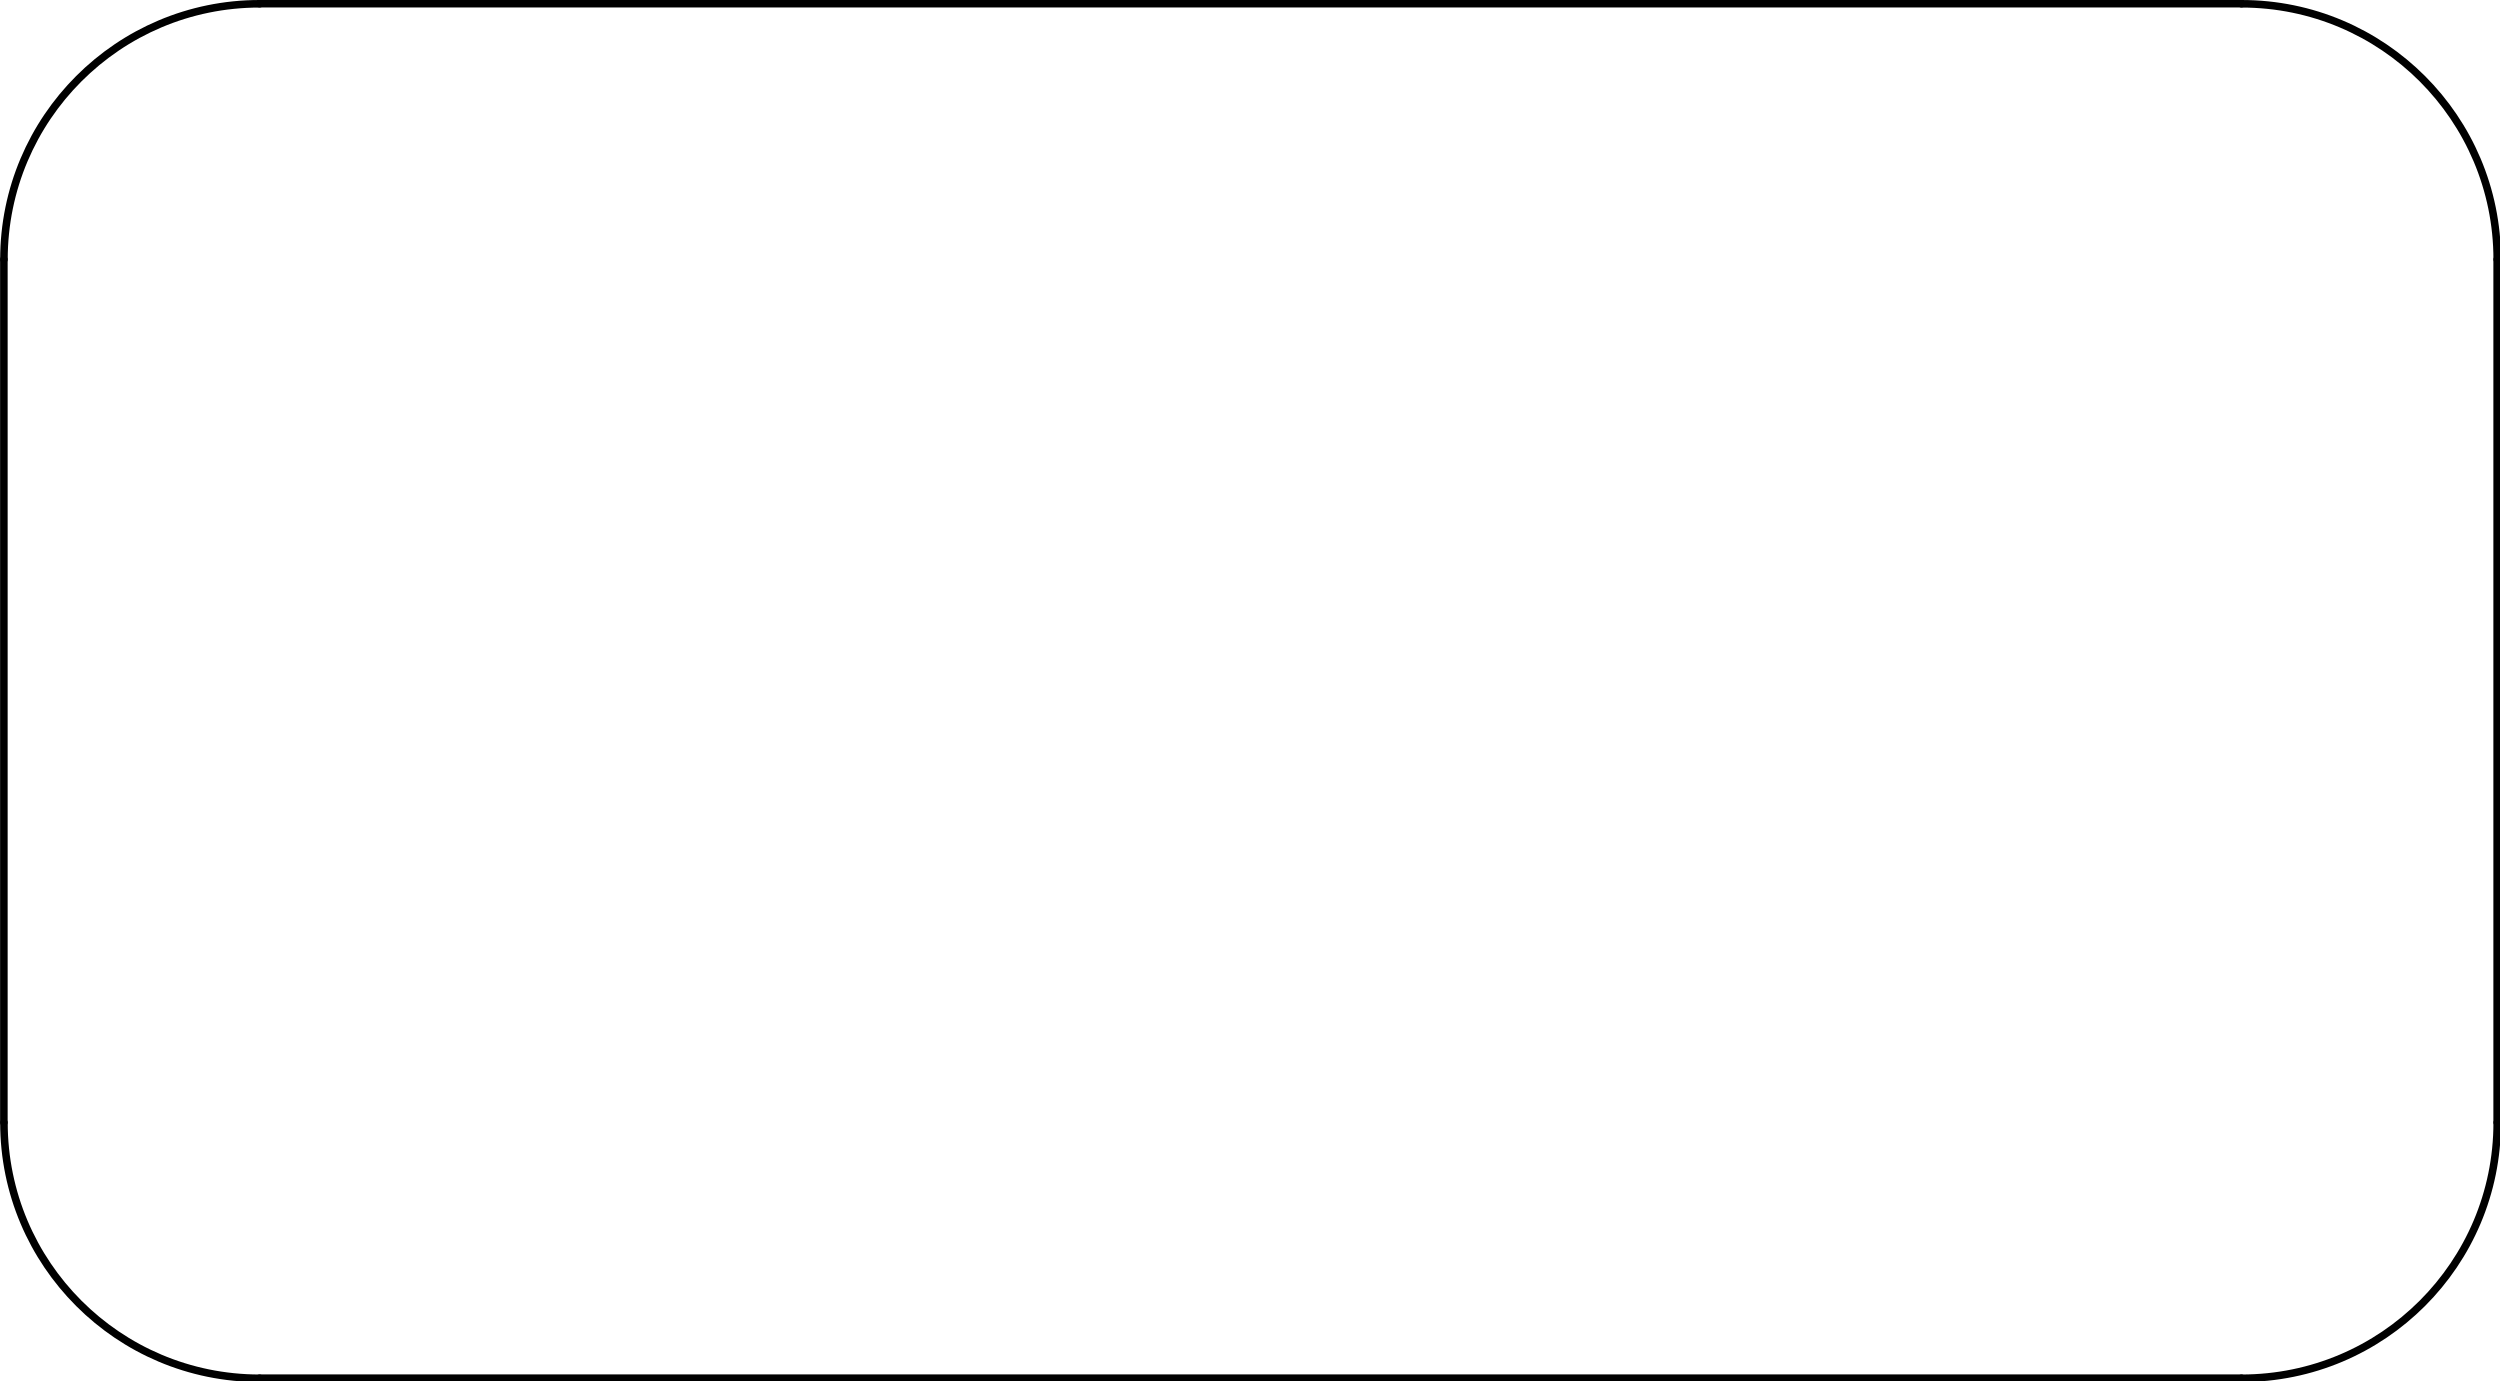
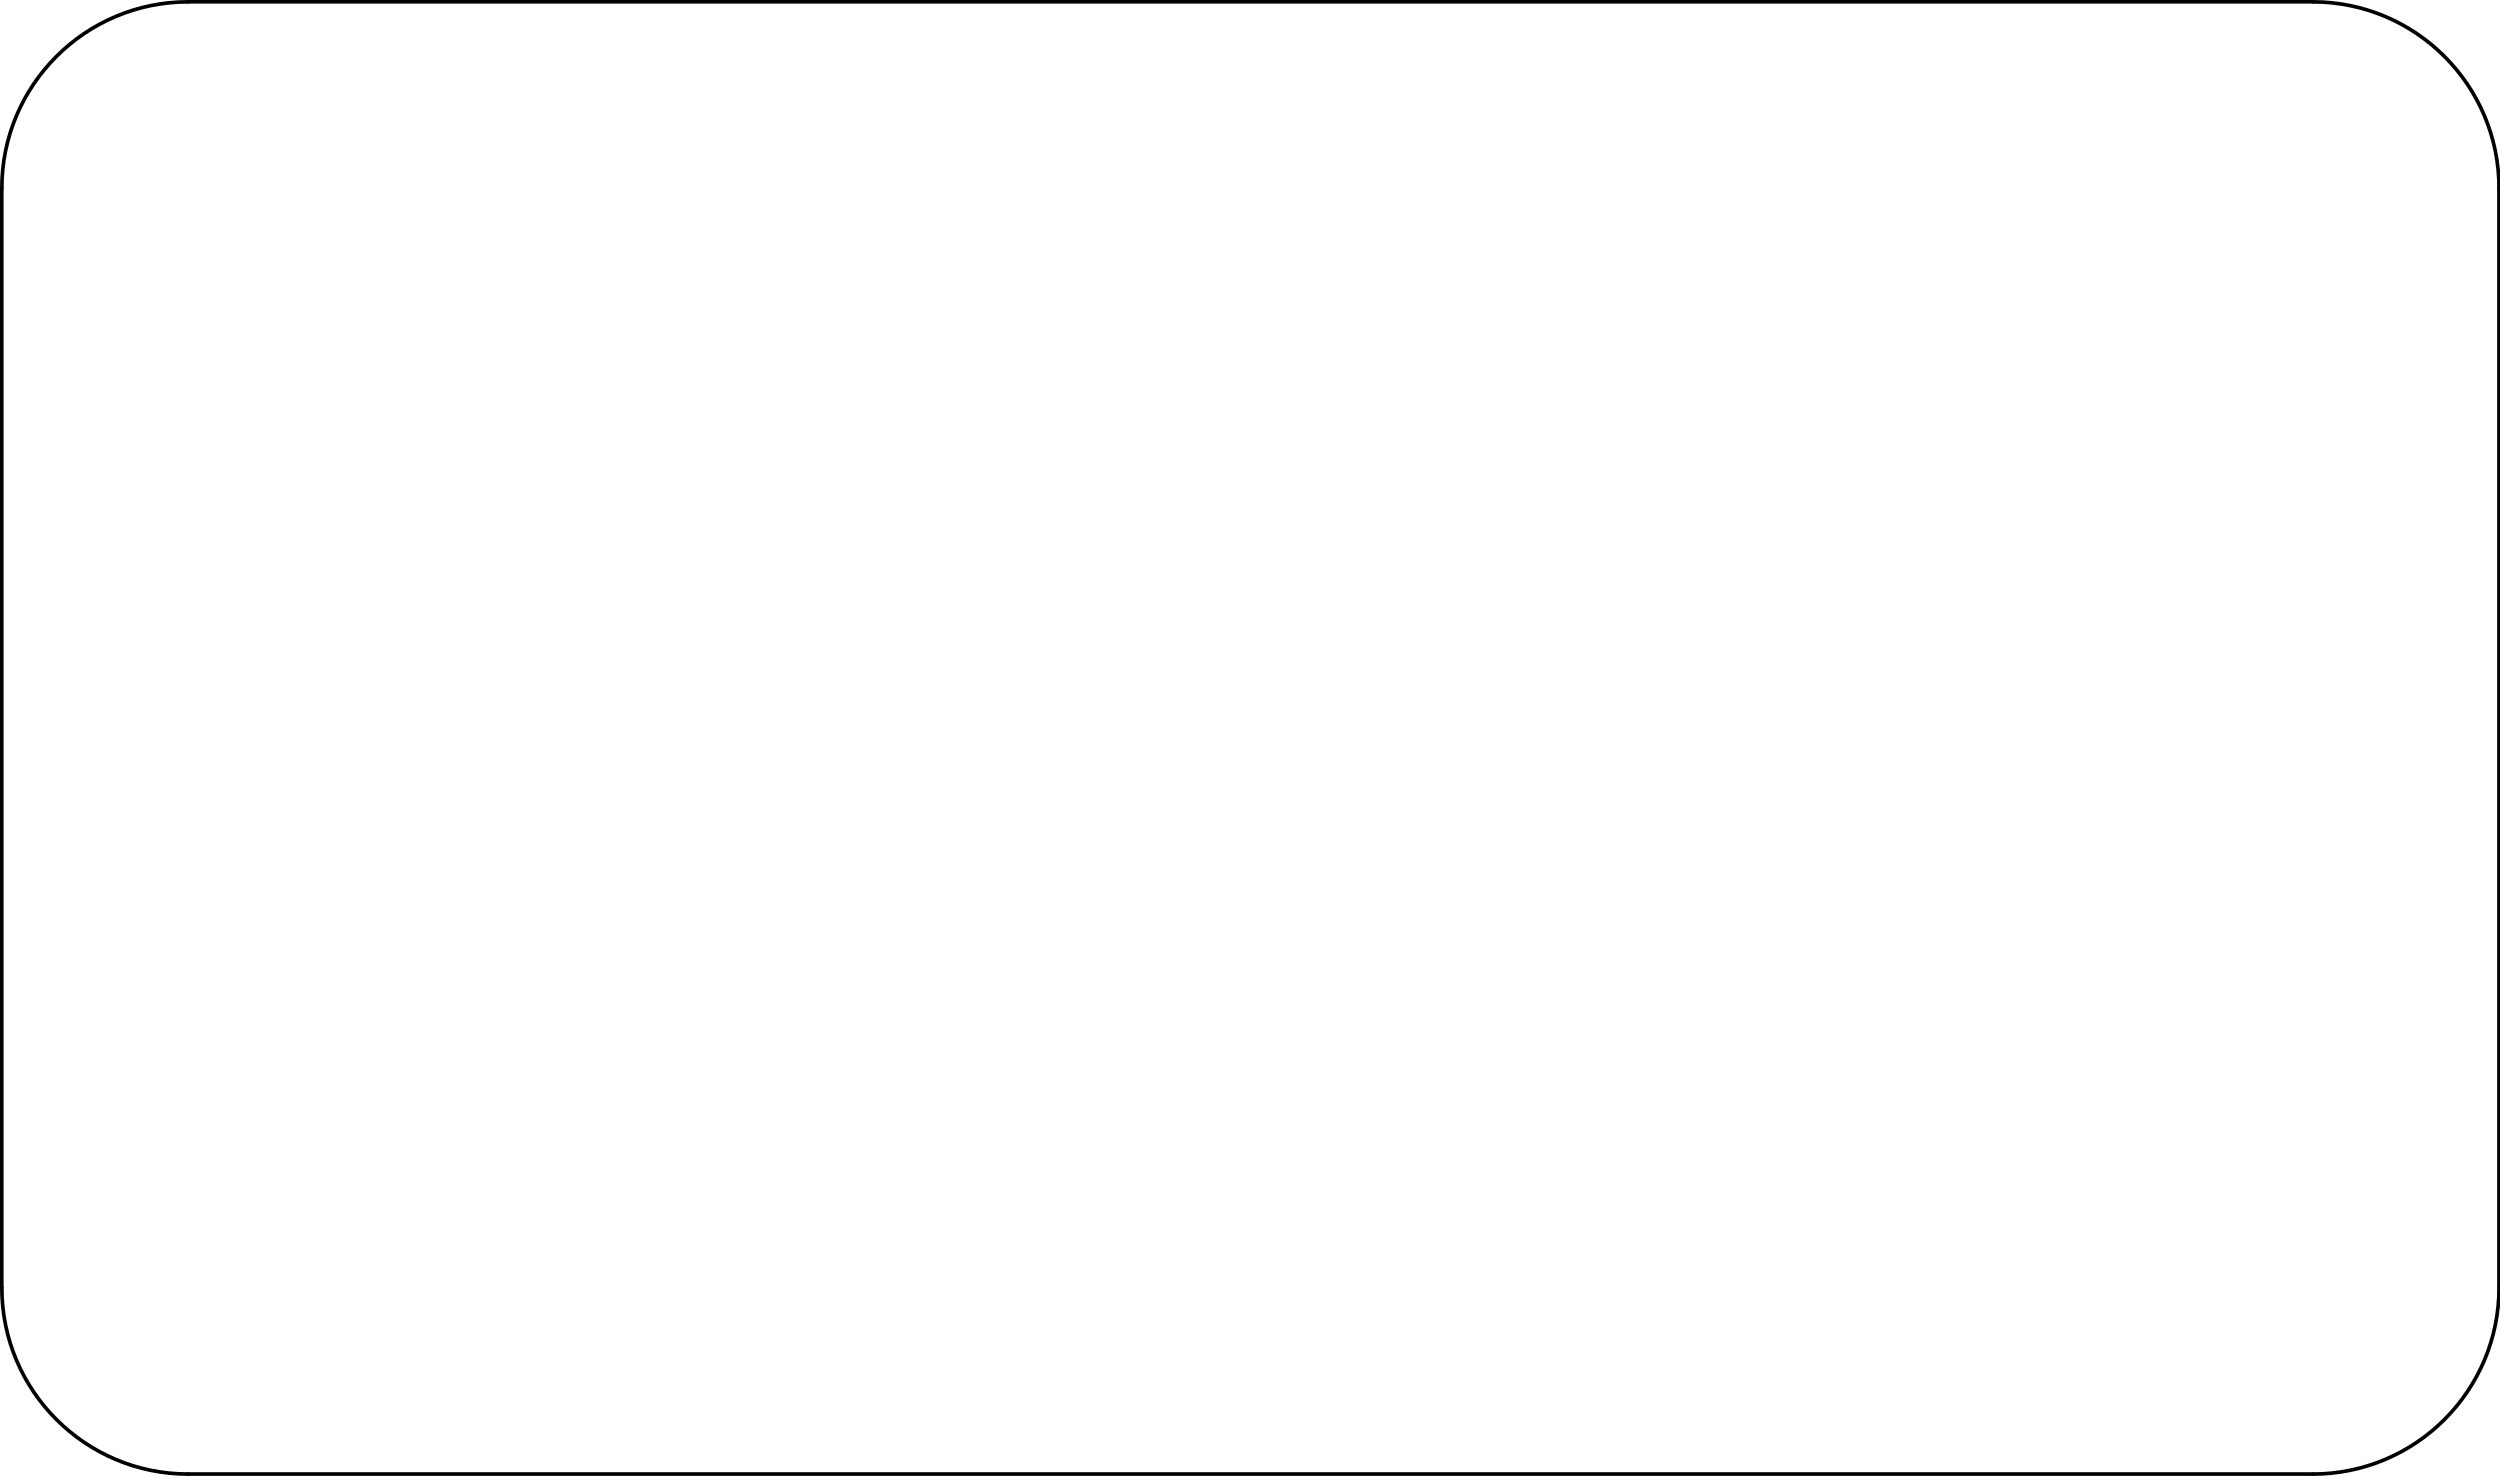
- <svg xmlns="http://www.w3.org/2000/svg" version="1.1" width="4.966cm" height="2.743cm" viewBox="0 0 19550 10800 " id="svg8014">
-   <defs id="defs8044" />
-   <g style="fill:#000000; fill-opacity:1;stroke:#000000; stroke-opacity:1; stroke-linecap:round; stroke-linejoin:round; " transform="translate(0 0) scale(1 1)" id="g8020" />
-   <g style="fill:#000000; fill-opacity:0.0;  stroke:#000000; stroke-width:-0; stroke-opacity:1;  stroke-linecap:round; stroke-linejoin:round;" id="g8022" />
-   <g style="fill:#000000; fill-opacity:0.0;  stroke:#000000; stroke-width:59.055; stroke-opacity:1;  stroke-linecap:round; stroke-linejoin:round;" id="g8024">
-     <path d="M19529 2029 L19529 8779 " id="path8026" />
-     <path d="M17529 29 L2029 29 " id="path8028" />
-     <path d="M29 8779 L29 2029 " id="path8030" />
-     <path d="M17529 10779 L2029 10779 " id="path8032" />
-     <path d="M29.528 8779.53 A2000 2000 0.0 0 0 2029.53 10779.5 " id="path8034" />
-     <path d="M2029.53 29.528 A2000 2000 0.0 0 0 29.528 2029.53 " id="path8036" />
-     <path d="M19529.5 2029.53 A2000 2000 0.0 0 0 17529.5 29.528 " id="path8038" />
-     <path d="M17529.5 10779.5 A2000 2000 0.0 0 0 19529.5 8779.53 " id="path8040" />
+ <svg xmlns="http://www.w3.org/2000/svg" version="1.1" width="6.815cm" height="4.021cm" viewBox="0 0 26830 15830 " id="svg14972">
+   <defs id="defs15002" />
+   <g style="fill:#000000; fill-opacity:1;stroke:#000000; stroke-opacity:1; stroke-linecap:round; stroke-linejoin:round; " transform="translate(0 0) scale(1 1)" id="g14978" />
+   <g style="fill:#000000; fill-opacity:0.0;  stroke:#000000; stroke-width:-0; stroke-opacity:1;  stroke-linecap:round; stroke-linejoin:round;" id="g14980" />
+   <g style="fill:#000000; fill-opacity:0.0;  stroke:#000000; stroke-width:39.37; stroke-opacity:1;  stroke-linecap:round; stroke-linejoin:round;" id="g14982">
+     <path d="M2019 15819 L24819 15819 " id="path14984" />
+     <path d="M19 2019 L19 13819 " id="path14986" />
+     <path d="M24819 19 L2019 19 " id="path14988" />
+     <path d="M26819 13819 L26819 2019 " id="path14990" />
+     <path d="M24819.7 15819.7 A2000 2000 0.0 0 0 26819.7 13819.7 " id="path14992" />
+     <path d="M19.685 13819.7 A2000 2000 0.0 0 0 2019.69 15819.7 " id="path14994" />
+     <path d="M2019.69 19.685 A2000 2000 0.0 0 0 19.685 2019.69 " id="path14996" />
+     <path d="M26819.7 2019.69 A2000 2000 0.0 0 0 24819.7 19.685 " id="path14998" />
  </g>
</svg>
